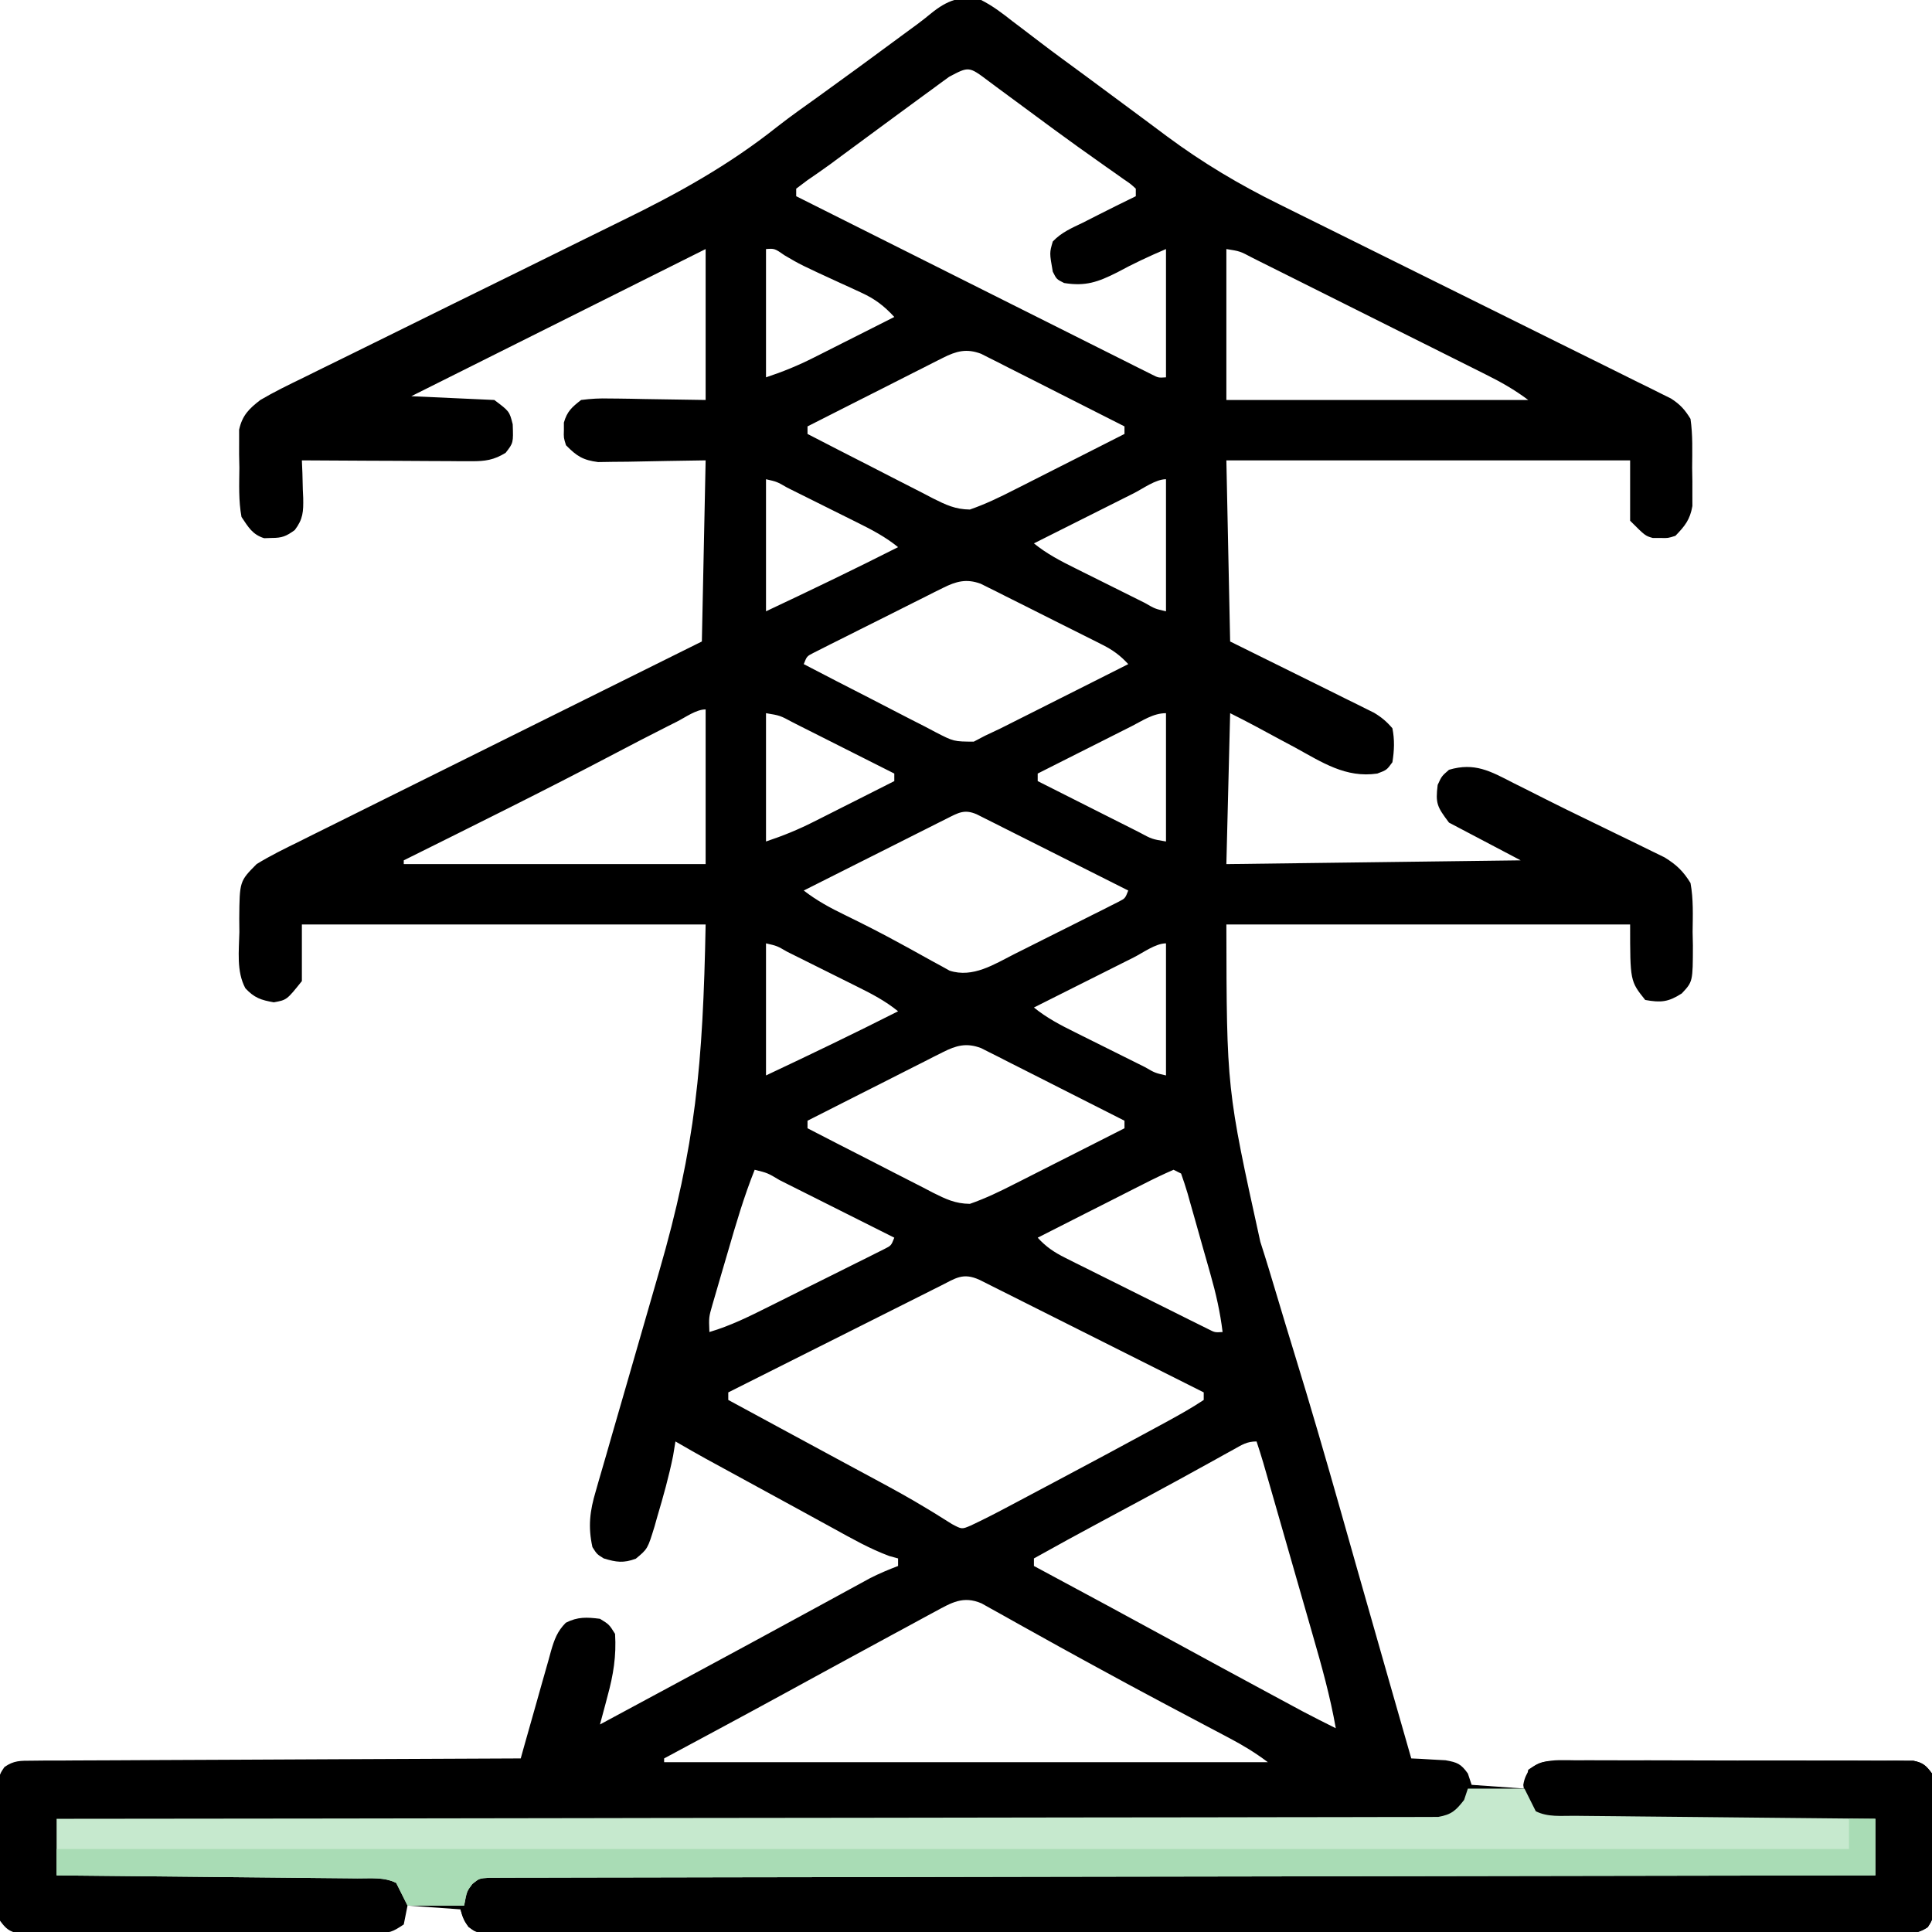
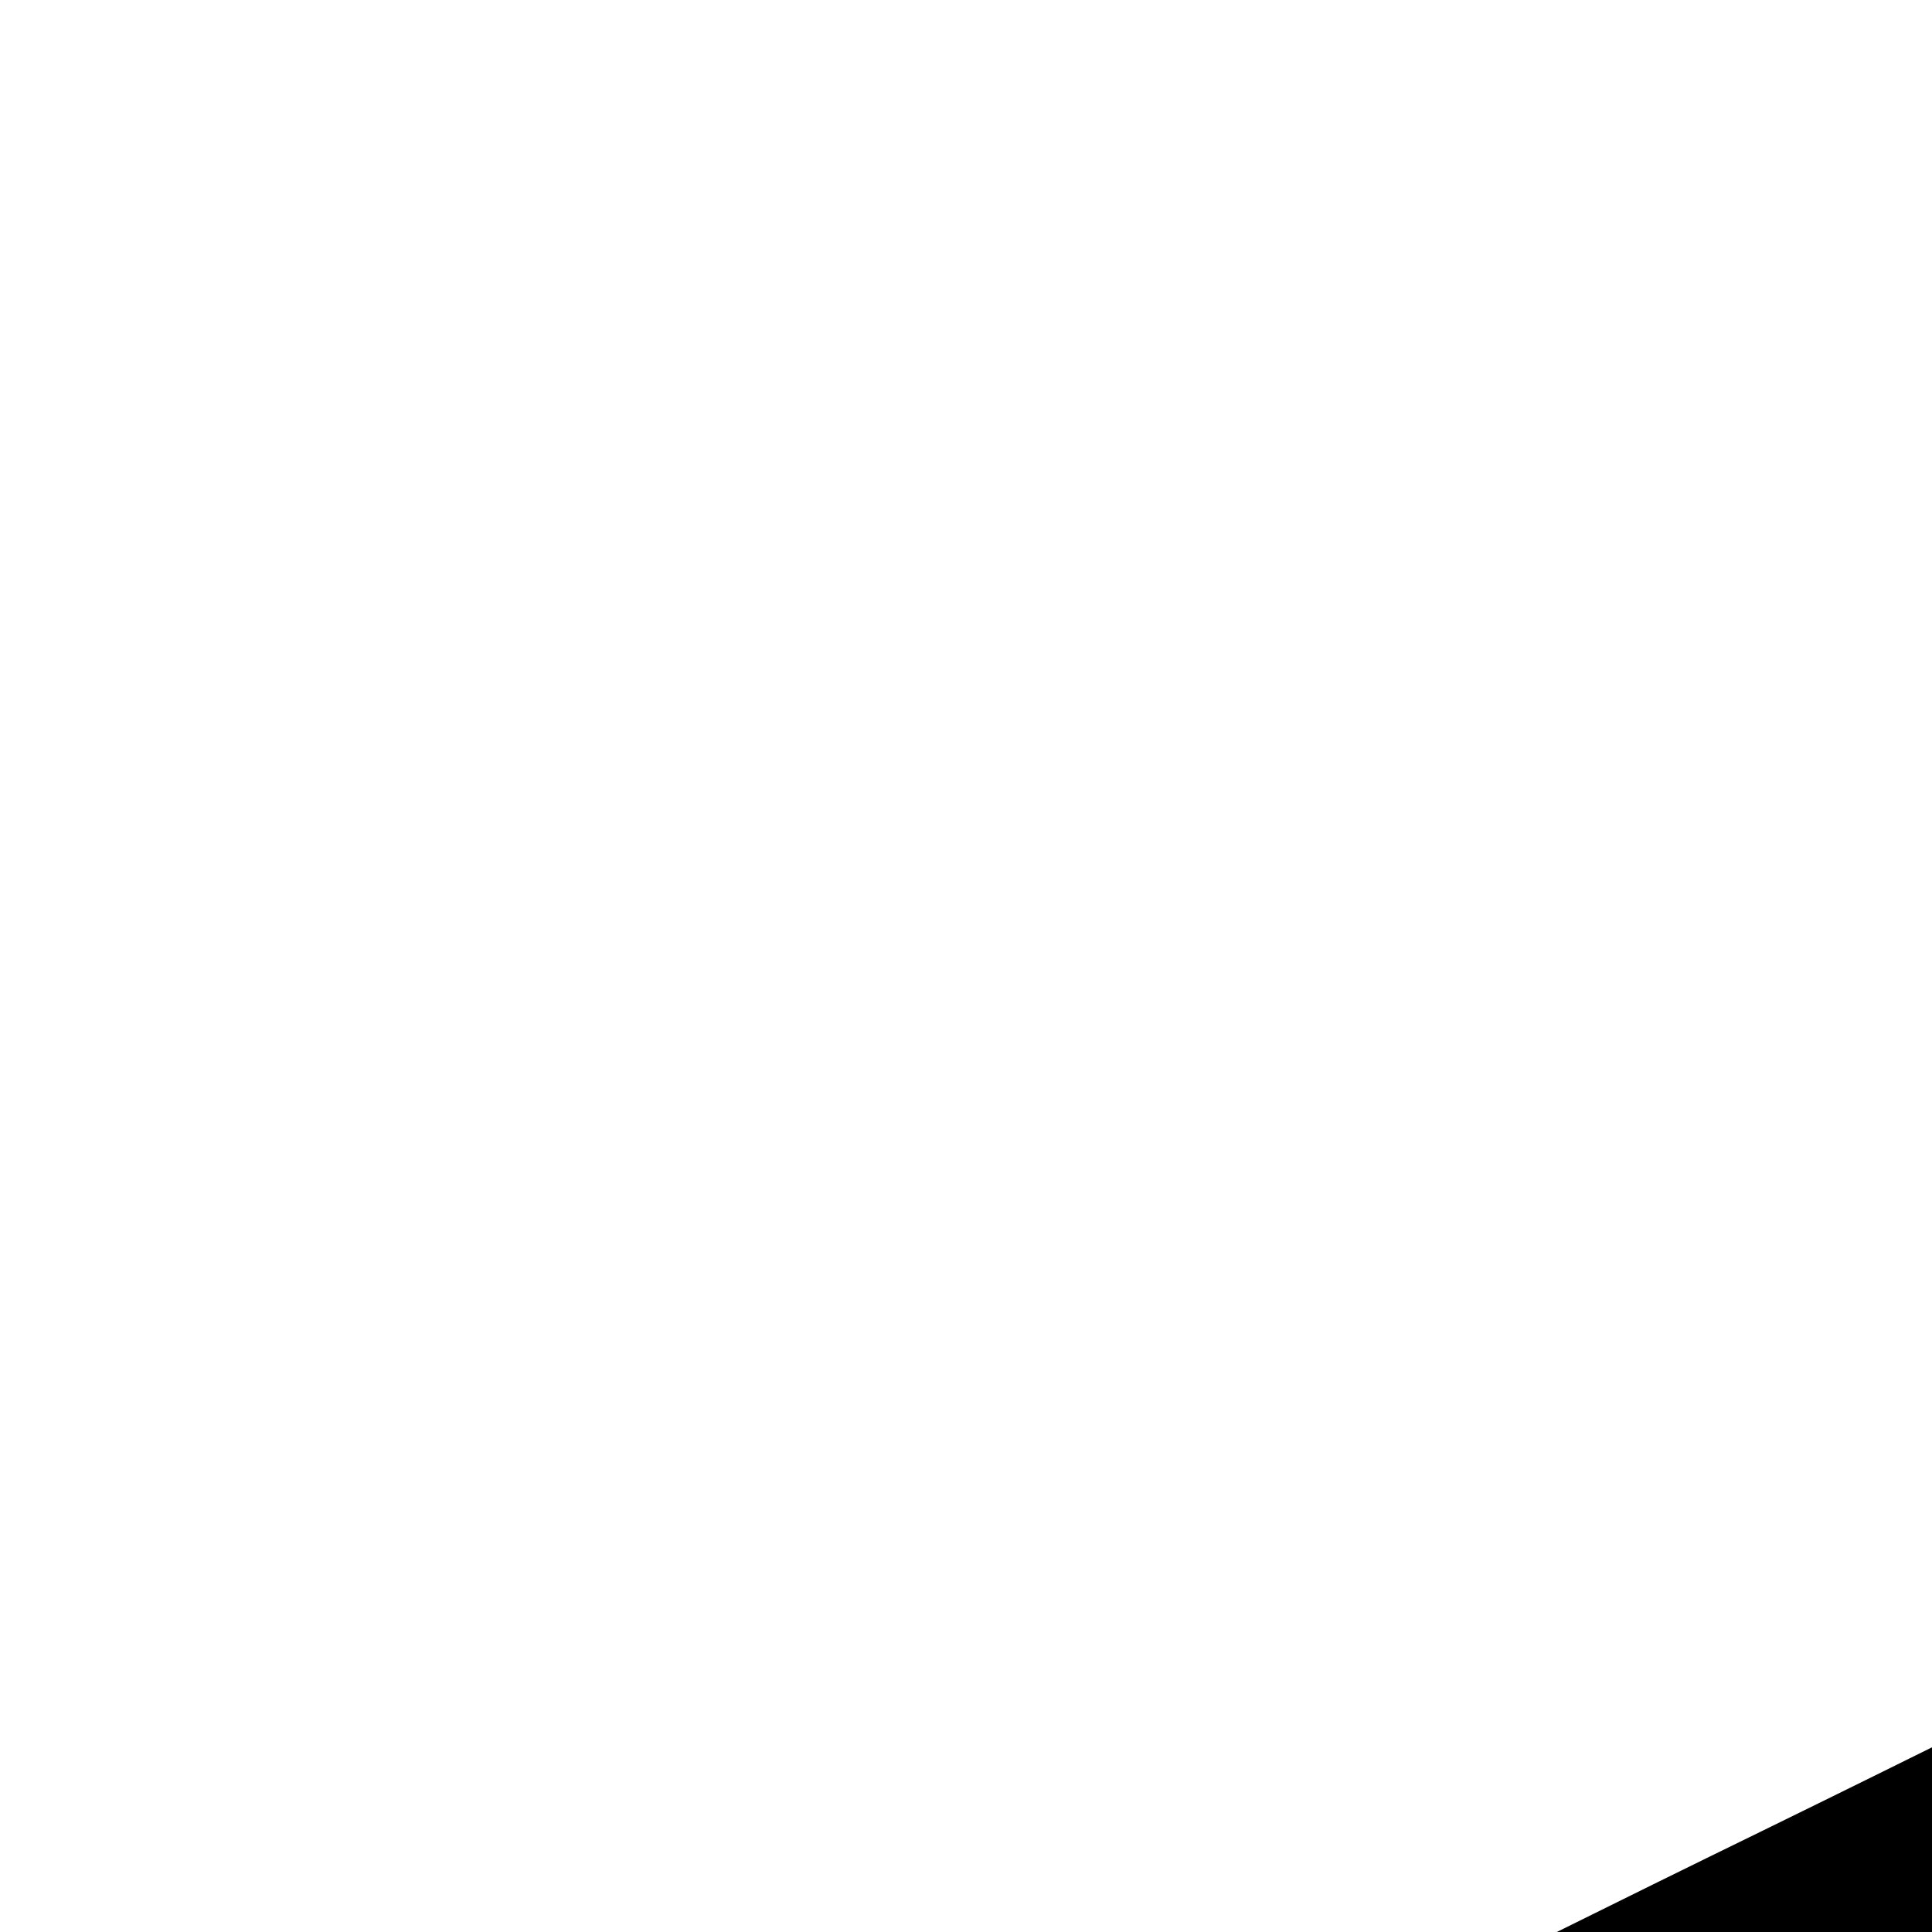
- <svg xmlns="http://www.w3.org/2000/svg" version="1.1" width="512" height="512">
+ <svg xmlns="http://www.w3.org/2000/svg" version="1.1" width="100" height="100">
  <path d="M0 0 C3.052 1.534 5.636 3.515 8.312 5.625 C9.087 6.21 9.861 6.794 10.658 7.397 C12.293 8.632 13.922 9.874 15.546 11.123 C19.466 14.121 23.456 17.022 27.438 19.938 C32.313 23.529 37.179 27.132 42.035 30.75 C42.867 31.368 43.698 31.985 44.555 32.621 C46.12 33.784 47.683 34.95 49.244 36.119 C58.679 43.118 68.494 48.97 79.033 54.147 C80.795 55.022 82.556 55.897 84.318 56.772 C86.186 57.699 88.055 58.622 89.924 59.544 C93.836 61.475 97.743 63.416 101.649 65.359 C112.044 70.527 122.446 75.682 132.851 80.83 C139.711 84.224 146.568 87.624 153.419 91.035 C157.301 92.967 161.186 94.889 165.075 96.805 C168.055 98.276 171.028 99.759 174.002 101.241 C175.077 101.767 176.153 102.294 177.26 102.836 C178.732 103.574 178.732 103.574 180.234 104.326 C181.087 104.749 181.94 105.171 182.819 105.606 C185.234 107.149 186.509 108.564 188 111 C188.628 115.289 188.463 119.607 188.438 123.938 C188.457 125.118 188.477 126.298 188.498 127.514 C188.497 128.653 188.497 129.791 188.496 130.965 C188.498 132.002 188.5 133.04 188.502 134.109 C187.876 137.713 186.52 139.398 184 142 C182 142.629 182 142.629 180 142.562 C179.34 142.564 178.68 142.565 178 142.566 C176 142 176 142 172 138 C172 132.72 172 127.44 172 122 C136.69 122 101.38 122 65 122 C65.33 137.84 65.66 153.68 66 170 C79.026 176.454 79.026 176.454 92.058 182.894 C93.691 183.706 95.324 184.519 96.957 185.332 C98.23 185.957 98.23 185.957 99.528 186.594 C100.339 187 101.151 187.406 101.988 187.823 C103.043 188.346 103.043 188.346 104.121 188.88 C106.102 190.061 107.506 191.246 109 193 C109.614 196.052 109.497 198.933 109 202 C107.5 204.062 107.5 204.062 105 205 C96.633 206.239 90.347 202.015 83.25 198.125 C82.02 197.466 80.79 196.808 79.559 196.152 C77.302 194.948 75.053 193.734 72.806 192.512 C70.558 191.301 68.283 190.142 66 189 C65.67 202.2 65.34 215.4 65 229 C90.74 228.67 116.48 228.34 143 228 C136.73 224.7 130.46 221.4 124 218 C120.855 213.807 120.381 212.952 121 208 C122.062 205.688 122.062 205.688 124 204 C130.791 201.988 134.977 204.364 141.062 207.5 C142.037 207.986 143.011 208.472 144.015 208.973 C146.164 210.047 148.31 211.128 150.452 212.216 C153.615 213.806 156.791 215.363 159.979 216.903 C162.713 218.224 165.442 219.557 168.171 220.891 C169.508 221.544 170.848 222.193 172.189 222.838 C174.084 223.753 175.97 224.683 177.855 225.617 C178.945 226.149 180.034 226.682 181.157 227.23 C184.314 229.195 186.042 230.842 188 234 C188.799 238.304 188.603 242.63 188.562 247 C188.586 248.176 188.61 249.351 188.635 250.562 C188.618 260.149 188.618 260.149 185.688 263.273 C182.131 265.559 180.147 265.754 176 265 C172 260 172 260 172 245 C136.69 245 101.38 245 65 245 C65.074 288.581 65.074 288.581 73.996 329.071 C75.516 333.775 76.939 338.506 78.352 343.243 C79.885 348.362 81.425 353.479 82.998 358.586 C87.26 372.42 91.293 386.313 95.246 400.238 C95.545 401.291 95.844 402.343 96.152 403.428 C97.346 407.636 98.54 411.844 99.732 416.053 C102.573 426.083 105.438 436.105 108.309 446.125 C109.307 449.607 110.303 453.088 111.3 456.569 C112.2 459.713 113.1 462.856 114 466 C114.831 466.037 115.663 466.075 116.52 466.113 C118.15 466.212 118.15 466.212 119.812 466.312 C120.891 466.371 121.97 466.429 123.082 466.488 C126.22 467.039 127.177 467.451 129 470 C129.33 470.99 129.66 471.98 130 473 C134.62 473.33 139.24 473.66 144 474 C144.33 472.35 144.66 470.7 145 469 C148.077 466.949 148.705 466.749 152.175 466.739 C153.025 466.732 153.874 466.725 154.75 466.718 C156.143 466.722 156.143 466.722 157.564 466.725 C158.545 466.72 159.526 466.715 160.536 466.71 C163.785 466.696 167.033 466.697 170.281 466.699 C172.534 466.695 174.787 466.691 177.04 466.686 C181.765 466.679 186.489 466.679 191.213 466.684 C197.277 466.69 203.34 466.673 209.403 466.65 C214.056 466.635 218.709 466.634 223.362 466.637 C225.598 466.637 227.834 466.632 230.07 466.622 C233.192 466.609 236.313 466.616 239.436 466.628 C240.364 466.62 241.293 466.612 242.25 466.605 C243.1 466.612 243.95 466.619 244.825 466.626 C245.563 466.626 246.301 466.625 247.062 466.625 C249.603 467.117 250.478 467.929 252 470 C252.298 472.977 252.42 475.741 252.398 478.719 C252.401 479.573 252.404 480.427 252.407 481.307 C252.409 483.113 252.404 484.919 252.391 486.724 C252.375 489.49 252.391 492.254 252.41 495.02 C252.408 496.773 252.404 498.527 252.398 500.281 C252.405 501.109 252.411 501.938 252.417 502.791 C252.347 508.471 252.347 508.471 250.872 510.718 C248.123 512.6 245.971 512.376 242.658 512.378 C241.684 512.384 241.684 512.384 240.69 512.391 C238.5 512.402 236.31 512.391 234.119 512.381 C232.539 512.384 230.959 512.389 229.379 512.395 C225.024 512.408 220.67 512.401 216.316 512.392 C211.625 512.385 206.933 512.396 202.242 512.404 C193.047 512.417 183.852 512.415 174.658 512.406 C167.187 512.399 159.717 512.398 152.246 512.401 C151.185 512.402 150.123 512.402 149.029 512.403 C146.873 512.404 144.716 512.405 142.56 512.406 C122.32 512.414 102.08 512.404 81.84 512.388 C64.459 512.375 47.078 512.377 29.697 512.391 C9.531 512.407 -10.634 512.413 -30.8 512.404 C-32.949 512.403 -35.098 512.402 -37.246 512.401 C-38.304 512.401 -39.361 512.401 -40.451 512.4 C-47.915 512.397 -55.38 512.402 -62.844 512.409 C-71.937 512.417 -81.029 512.415 -90.121 512.399 C-94.763 512.391 -99.406 512.388 -104.048 512.398 C-108.293 512.407 -112.538 512.402 -116.783 512.386 C-118.323 512.383 -119.863 512.384 -121.404 512.392 C-123.489 512.401 -125.573 512.392 -127.658 512.378 C-128.818 512.377 -129.979 512.377 -131.175 512.376 C-134 512 -134 512 -135.834 510.664 C-137 509 -137 509 -138 506 C-142.62 505.67 -147.24 505.34 -152 505 C-152.33 506.65 -152.66 508.3 -153 510 C-156.077 512.051 -156.705 512.251 -160.175 512.261 C-161.025 512.268 -161.874 512.275 -162.75 512.282 C-163.678 512.28 -164.607 512.277 -165.564 512.275 C-166.545 512.28 -167.526 512.285 -168.536 512.29 C-171.785 512.304 -175.033 512.303 -178.281 512.301 C-180.534 512.305 -182.787 512.309 -185.04 512.314 C-189.765 512.321 -194.489 512.321 -199.213 512.316 C-205.277 512.31 -211.34 512.327 -217.403 512.35 C-222.056 512.365 -226.709 512.366 -231.362 512.363 C-233.598 512.363 -235.834 512.368 -238.07 512.378 C-241.192 512.391 -244.313 512.384 -247.436 512.372 C-248.364 512.38 -249.293 512.388 -250.25 512.395 C-251.1 512.388 -251.95 512.381 -252.825 512.374 C-253.563 512.374 -254.301 512.375 -255.062 512.375 C-257.603 511.883 -258.478 511.071 -260 509 C-260.298 506.023 -260.42 503.259 -260.398 500.281 C-260.401 499.427 -260.404 498.573 -260.407 497.693 C-260.409 495.887 -260.404 494.081 -260.391 492.276 C-260.375 489.51 -260.391 486.746 -260.41 483.98 C-260.408 482.227 -260.404 480.473 -260.398 478.719 C-260.405 477.891 -260.411 477.062 -260.417 476.209 C-260.347 470.504 -260.347 470.504 -258.819 468.283 C-256.309 466.513 -254.574 466.615 -251.514 466.601 C-249.804 466.582 -249.804 466.582 -248.059 466.563 C-246.808 466.565 -245.556 466.566 -244.267 466.568 C-242.95 466.557 -241.633 466.547 -240.275 466.537 C-236.662 466.509 -233.049 466.5 -229.435 466.494 C-225.66 466.485 -221.884 466.458 -218.108 466.434 C-210.958 466.39 -203.808 466.362 -196.657 466.339 C-188.517 466.312 -180.377 466.268 -172.237 466.222 C-155.491 466.129 -138.746 466.058 -122 466 C-121.718 464.986 -121.436 463.971 -121.146 462.927 C-120.094 459.16 -119.024 455.398 -117.947 451.638 C-117.484 450.011 -117.027 448.383 -116.574 446.753 C-115.922 444.408 -115.252 442.069 -114.578 439.73 C-114.38 439.002 -114.182 438.274 -113.978 437.524 C-113.083 434.479 -112.316 432.318 -110.058 430.044 C-106.885 428.434 -104.492 428.564 -101 429 C-98.562 430.5 -98.562 430.5 -97 433 C-96.639 438.879 -97.451 443.849 -99 449.5 C-99.191 450.227 -99.382 450.954 -99.578 451.703 C-100.043 453.471 -100.52 455.236 -101 457 C-88.284 450.161 -75.57 443.316 -62.875 436.438 C-61.908 435.914 -60.942 435.391 -59.946 434.852 C-54.74 432.031 -49.538 429.203 -44.34 426.367 C-43.248 425.772 -42.155 425.178 -41.03 424.565 C-38.936 423.424 -36.843 422.282 -34.751 421.136 C-33.809 420.624 -32.866 420.111 -31.895 419.582 C-31.068 419.131 -30.241 418.679 -29.39 418.214 C-26.973 416.986 -24.531 415.968 -22 415 C-22 414.34 -22 413.68 -22 413 C-22.763 412.791 -23.526 412.582 -24.312 412.367 C-29.489 410.448 -34.173 407.788 -39 405.125 C-40.049 404.551 -41.097 403.978 -42.177 403.387 C-44.363 402.191 -46.547 400.994 -48.73 399.794 C-51.89 398.06 -55.055 396.335 -58.223 394.613 C-74.079 385.991 -74.079 385.991 -81 382 C-81.206 383.258 -81.412 384.516 -81.625 385.812 C-82.734 391.273 -84.223 396.601 -85.812 401.938 C-86.167 403.199 -86.167 403.199 -86.528 404.486 C-88.366 410.475 -88.366 410.475 -91.504 413.074 C-94.779 414.289 -96.68 414.01 -100 413 C-101.812 411.875 -101.812 411.875 -103 410 C-104.202 404.567 -103.683 400.406 -102.113 395.167 C-101.9 394.416 -101.687 393.665 -101.468 392.891 C-100.763 390.416 -100.038 387.946 -99.312 385.477 C-98.811 383.731 -98.311 381.985 -97.812 380.238 C-96.491 375.631 -95.155 371.029 -93.815 366.428 C-92.48 361.838 -91.16 357.243 -89.84 352.648 C-88.34 347.432 -86.839 342.215 -85.325 337.003 C-75.651 303.641 -73.714 282.109 -73 245 C-108.31 245 -143.62 245 -180 245 C-180 249.95 -180 254.9 -180 260 C-184 265 -184 265 -187.438 265.625 C-190.868 265.023 -192.592 264.442 -194.972 261.904 C-197.383 257.438 -196.663 251.932 -196.562 247 C-196.573 245.824 -196.584 244.649 -196.596 243.438 C-196.511 233.549 -196.511 233.549 -192 229 C-188.364 226.752 -184.55 224.897 -180.714 223.016 C-179.562 222.44 -178.411 221.864 -177.224 221.27 C-174.077 219.696 -170.923 218.136 -167.767 216.579 C-164.466 214.948 -161.172 213.302 -157.877 211.659 C-151.642 208.55 -145.4 205.454 -139.157 202.362 C-132.047 198.841 -124.944 195.306 -117.841 191.77 C-103.235 184.498 -88.619 177.245 -74 170 C-73.67 154.16 -73.34 138.32 -73 122 C-83.306 122.158 -83.306 122.158 -93.612 122.36 C-94.899 122.37 -96.186 122.38 -97.512 122.391 C-98.826 122.412 -100.141 122.433 -101.495 122.454 C-105.543 121.93 -107.164 120.876 -110 118 C-110.629 116 -110.629 116 -110.562 114 C-110.564 113.34 -110.565 112.68 -110.566 112 C-109.723 109.022 -108.44 107.899 -106 106 C-103.322 105.651 -101.058 105.531 -98.391 105.609 C-97.424 105.615 -97.424 105.615 -96.437 105.622 C-94.041 105.642 -91.645 105.698 -89.25 105.75 C-83.888 105.832 -78.525 105.915 -73 106 C-73 92.8 -73 79.6 -73 66 C-98.74 78.87 -124.48 91.74 -151 105 C-140.11 105.495 -140.11 105.495 -129 106 C-125 109 -125 109 -124.125 112.438 C-123.952 117.367 -123.952 117.367 -126 120 C-129.095 121.912 -131.435 122.245 -135.044 122.227 C-136.545 122.227 -136.545 122.227 -138.076 122.227 C-139.15 122.216 -140.223 122.206 -141.328 122.195 C-142.432 122.192 -143.536 122.19 -144.674 122.187 C-148.199 122.176 -151.725 122.15 -155.25 122.125 C-157.641 122.115 -160.031 122.106 -162.422 122.098 C-168.281 122.076 -174.141 122.042 -180 122 C-179.954 123.109 -179.907 124.217 -179.859 125.359 C-179.822 126.823 -179.785 128.286 -179.75 129.75 C-179.716 130.48 -179.683 131.209 -179.648 131.961 C-179.583 135.573 -179.668 137.564 -181.891 140.48 C-184.154 142.111 -185.24 142.568 -188 142.562 C-188.99 142.595 -188.99 142.595 -190 142.629 C-193.132 141.644 -194.197 139.676 -196 137 C-196.799 132.696 -196.603 128.37 -196.562 124 C-196.598 122.237 -196.598 122.237 -196.635 120.438 C-196.633 119.303 -196.631 118.169 -196.629 117 C-196.63 115.969 -196.63 114.938 -196.631 113.875 C-195.797 110.074 -193.994 108.306 -191 106 C-187.34 103.842 -183.54 102 -179.718 100.147 C-177.967 99.282 -176.216 98.417 -174.465 97.551 C-172.588 96.626 -170.709 95.706 -168.829 94.788 C-164.885 92.859 -160.95 90.914 -157.016 88.965 C-145.831 83.428 -134.633 77.915 -123.428 72.416 C-117.235 69.377 -111.048 66.323 -104.868 63.256 C-101.61 61.64 -98.35 60.031 -95.08 58.439 C-80.42 51.3 -66.847 43.78 -54.057 33.606 C-50.453 30.792 -46.722 28.155 -43 25.5 C-35.779 20.305 -28.606 15.047 -21.455 9.756 C-19.987 8.67 -18.514 7.59 -17.038 6.516 C-15.725 5.539 -14.435 4.53 -13.177 3.484 C-9.054 0.166 -5.345 -1.358 0 0 Z M-8.465 20.352 C-9.528 21.124 -9.528 21.124 -10.612 21.912 C-11.379 22.477 -12.147 23.043 -12.938 23.625 C-13.73 24.203 -14.523 24.781 -15.339 25.377 C-17.897 27.246 -20.449 29.122 -23 31 C-23.857 31.63 -24.713 32.26 -25.596 32.909 C-28.913 35.35 -32.23 37.792 -35.541 40.241 C-36.284 40.79 -37.027 41.34 -37.793 41.906 C-38.499 42.43 -39.204 42.953 -39.931 43.492 C-41.946 44.961 -43.995 46.37 -46.051 47.781 C-47.024 48.513 -47.997 49.246 -49 50 C-49 50.66 -49 51.32 -49 52 C-36.52 58.263 -24.038 64.522 -11.553 70.775 C-5.756 73.679 0.039 76.584 5.833 79.492 C11.421 82.297 17.01 85.097 22.601 87.895 C24.738 88.966 26.874 90.037 29.01 91.111 C31.991 92.609 34.976 94.102 37.96 95.594 C38.851 96.043 39.741 96.491 40.659 96.954 C41.469 97.358 42.28 97.762 43.115 98.178 C43.821 98.532 44.527 98.886 45.255 99.25 C46.99 100.132 46.99 100.132 49 100 C49 88.78 49 77.56 49 66 C44.455 67.948 40.358 69.852 36.062 72.188 C30.967 74.755 27.654 75.925 22 75 C20 74 20 74 19 72 C18.115 67.012 18.115 67.012 19 64 C21.251 61.6 24.059 60.407 27 59 C28.217 58.383 29.434 57.763 30.648 57.141 C34.082 55.392 37.536 53.688 41 52 C41 51.34 41 50.68 41 50 C39.603 48.715 39.603 48.715 37.73 47.453 C37.015 46.945 36.3 46.436 35.564 45.912 C34.78 45.364 33.995 44.815 33.188 44.25 C31.538 43.079 29.89 41.907 28.242 40.734 C27.382 40.124 26.522 39.514 25.636 38.885 C21.327 35.803 17.07 32.652 12.812 29.5 C9.878 27.329 6.941 25.162 4 23 C2.993 22.25 2.993 22.25 1.966 21.484 C-3.226 17.573 -3.226 17.573 -8.465 20.352 Z M-57 66 C-57 77.22 -57 88.44 -57 100 C-52.416 98.472 -48.56 96.897 -44.289 94.742 C-43.676 94.434 -43.063 94.126 -42.431 93.809 C-40.494 92.835 -38.56 91.855 -36.625 90.875 C-35.304 90.209 -33.982 89.544 -32.66 88.879 C-29.438 87.257 -26.218 85.63 -23 84 C-25.709 81.062 -28.11 79.222 -31.738 77.562 C-32.641 77.142 -33.544 76.722 -34.475 76.289 C-35.879 75.651 -35.879 75.651 -37.312 75 C-47.861 70.149 -47.861 70.149 -52.043 67.688 C-54.722 65.835 -54.722 65.835 -57 66 Z M65 66 C65 79.2 65 92.4 65 106 C91.4 106 117.8 106 145 106 C141.379 103.284 137.806 101.262 133.785 99.263 C133.066 98.902 132.346 98.54 131.605 98.168 C129.236 96.979 126.864 95.796 124.492 94.613 C122.843 93.788 121.195 92.963 119.546 92.137 C116.096 90.411 112.645 88.687 109.192 86.966 C104.759 84.755 100.33 82.537 95.902 80.317 C92.501 78.613 89.099 76.913 85.695 75.214 C84.061 74.397 82.427 73.58 80.794 72.761 C78.517 71.619 76.237 70.483 73.957 69.349 C73.278 69.008 72.6 68.666 71.901 68.315 C68.609 66.573 68.609 66.573 65 66 Z M-10.126 94.836 C-10.927 95.236 -11.727 95.637 -12.552 96.049 C-13.406 96.487 -14.26 96.924 -15.141 97.375 C-16.023 97.819 -16.905 98.263 -17.814 98.72 C-20.63 100.139 -23.44 101.57 -26.25 103 C-28.158 103.964 -30.067 104.928 -31.977 105.891 C-36.655 108.252 -41.329 110.623 -46 113 C-46 113.66 -46 114.32 -46 115 C-40.425 117.889 -34.837 120.753 -29.24 123.6 C-27.338 124.571 -25.439 125.548 -23.542 126.531 C-20.814 127.943 -18.077 129.335 -15.336 130.723 C-14.492 131.165 -13.648 131.608 -12.778 132.064 C-9.349 133.78 -6.841 134.991 -2.973 135.033 C1.168 133.594 5.002 131.745 8.898 129.746 C9.733 129.326 10.568 128.905 11.429 128.472 C14.081 127.135 16.728 125.786 19.375 124.438 C21.178 123.526 22.981 122.615 24.785 121.705 C29.194 119.478 33.599 117.242 38 115 C38 114.34 38 113.68 38 113 C32.382 110.14 26.758 107.293 21.13 104.455 C19.216 103.488 17.303 102.518 15.392 101.545 C12.645 100.147 9.893 98.76 7.141 97.375 C6.286 96.938 5.432 96.5 4.552 96.049 C3.351 95.449 3.351 95.449 2.126 94.836 C1.073 94.303 1.073 94.303 -0 93.759 C-3.887 92.284 -6.615 93.058 -10.126 94.836 Z M-57 127 C-57 138.55 -57 150.1 -57 162 C-45.257 156.474 -33.579 150.861 -22 145 C-25.37 142.255 -29.042 140.342 -32.918 138.426 C-33.576 138.097 -34.234 137.768 -34.911 137.43 C-36.295 136.74 -37.679 136.051 -39.064 135.365 C-41.193 134.31 -43.318 133.248 -45.443 132.186 C-46.789 131.515 -48.135 130.845 -49.48 130.176 C-50.438 129.698 -50.438 129.698 -51.415 129.21 C-54.085 127.662 -54.085 127.662 -57 127 Z M40.465 130.719 C39.712 131.096 38.958 131.473 38.182 131.862 C35.766 133.073 33.352 134.286 30.938 135.5 C29.304 136.319 27.671 137.138 26.037 137.957 C22.024 139.969 18.012 141.984 14 144 C17.37 146.745 21.042 148.658 24.918 150.574 C25.576 150.903 26.234 151.232 26.911 151.57 C28.295 152.26 29.679 152.949 31.064 153.635 C33.193 154.69 35.318 155.752 37.443 156.814 C38.789 157.485 40.135 158.155 41.48 158.824 C42.119 159.143 42.757 159.462 43.415 159.79 C46.085 161.338 46.085 161.338 49 162 C49 150.45 49 138.9 49 127 C46.26 127 42.939 129.473 40.465 130.719 Z M-10.11 155.804 C-11.306 156.395 -11.306 156.395 -12.526 156.998 C-13.377 157.429 -14.229 157.86 -15.105 158.305 C-15.985 158.744 -16.865 159.183 -17.772 159.636 C-19.629 160.565 -21.484 161.498 -23.337 162.435 C-26.182 163.872 -29.035 165.294 -31.889 166.715 C-33.691 167.619 -35.492 168.524 -37.293 169.43 C-38.15 169.857 -39.007 170.284 -39.891 170.724 C-41.072 171.324 -41.072 171.324 -42.278 171.937 C-43.323 172.463 -43.323 172.463 -44.388 173 C-46.175 173.914 -46.175 173.914 -47 176 C-41.143 179.055 -35.27 182.079 -29.385 185.082 C-27.385 186.107 -25.389 187.139 -23.397 188.179 C-20.532 189.672 -17.654 191.139 -14.773 192.602 C-13.442 193.306 -13.442 193.306 -12.083 194.025 C-7.243 196.516 -7.243 196.516 -1.945 196.547 C-0.973 196.036 -0.001 195.526 1 195 C2.39 194.343 3.779 193.686 5.169 193.029 C6.748 192.239 8.324 191.446 9.898 190.648 C10.733 190.23 11.568 189.811 12.429 189.379 C15.079 188.048 17.727 186.712 20.375 185.375 C22.178 184.468 23.982 183.562 25.785 182.656 C30.192 180.442 34.597 178.222 39 176 C36.915 173.742 34.974 172.296 32.235 170.915 C31.487 170.535 30.739 170.155 29.969 169.763 C29.166 169.363 28.363 168.963 27.535 168.551 C26.705 168.133 25.876 167.716 25.021 167.286 C23.268 166.406 21.514 165.53 19.758 164.656 C17.071 163.317 14.392 161.963 11.713 160.607 C10.008 159.754 8.303 158.902 6.598 158.051 C5.797 157.645 4.995 157.238 4.17 156.82 C3.044 156.264 3.044 156.264 1.895 155.697 C1.238 155.368 0.581 155.04 -0.097 154.701 C-3.929 153.289 -6.654 154.077 -10.11 155.804 Z M-80.625 191.25 C-81.342 191.609 -82.058 191.969 -82.797 192.339 C-87.665 194.792 -92.5 197.304 -97.323 199.842 C-115.731 209.526 -134.379 218.734 -153 228 C-153 228.33 -153 228.66 -153 229 C-126.6 229 -100.2 229 -73 229 C-73 215.47 -73 201.94 -73 188 C-75.516 188 -78.373 190.116 -80.625 191.25 Z M-57 189 C-57 200.22 -57 211.44 -57 223 C-52.416 221.472 -48.56 219.897 -44.289 217.742 C-43.676 217.434 -43.063 217.126 -42.431 216.809 C-40.494 215.835 -38.56 214.855 -36.625 213.875 C-35.304 213.209 -33.982 212.544 -32.66 211.879 C-29.438 210.257 -26.218 208.63 -23 207 C-23 206.34 -23 205.68 -23 205 C-27.518 202.716 -32.039 200.438 -36.562 198.164 C-38.101 197.389 -39.64 196.613 -41.177 195.836 C-43.385 194.72 -45.594 193.61 -47.805 192.5 C-48.494 192.15 -49.184 191.8 -49.895 191.439 C-53.28 189.616 -53.28 189.616 -57 189 Z M39.805 192.5 C39.097 192.855 38.39 193.21 37.661 193.576 C35.397 194.714 33.136 195.857 30.875 197 C29.343 197.771 27.81 198.542 26.277 199.312 C22.516 201.204 18.757 203.101 15 205 C15 205.66 15 206.32 15 207 C19.518 209.284 24.039 211.562 28.562 213.836 C30.101 214.611 31.64 215.387 33.177 216.164 C35.385 217.28 37.594 218.39 39.805 219.5 C40.494 219.85 41.184 220.2 41.895 220.561 C45.28 222.384 45.28 222.384 49 223 C49 211.78 49 200.56 49 189 C45.616 189 42.772 190.994 39.805 192.5 Z M-9.083 216.928 C-9.923 217.348 -10.764 217.769 -11.63 218.202 C-12.539 218.661 -13.447 219.12 -14.383 219.594 C-15.312 220.06 -16.242 220.526 -17.199 221.006 C-20.176 222.5 -23.151 224 -26.125 225.5 C-28.139 226.512 -30.153 227.524 -32.168 228.535 C-37.114 231.019 -42.058 233.508 -47 236 C-43.555 238.668 -39.973 240.609 -36.062 242.5 C-31.143 244.897 -26.285 247.368 -21.488 250.004 C-20.557 250.511 -19.625 251.017 -18.666 251.539 C-16.831 252.54 -15.004 253.554 -13.184 254.582 C-12.337 255.041 -11.49 255.5 -10.617 255.973 C-9.871 256.388 -9.124 256.803 -8.355 257.231 C-2.196 259.243 3.478 255.547 8.863 252.816 C9.696 252.401 10.528 251.985 11.386 251.557 C13.137 250.681 14.886 249.801 16.633 248.917 C19.316 247.561 22.006 246.22 24.697 244.881 C26.399 244.027 28.1 243.172 29.801 242.316 C30.608 241.914 31.415 241.512 32.247 241.098 C32.988 240.721 33.73 240.344 34.493 239.955 C35.148 239.625 35.803 239.295 36.477 238.955 C38.182 238.07 38.182 238.07 39 236 C33.058 233.004 27.113 230.014 21.166 227.028 C19.141 226.011 17.118 224.992 15.095 223.972 C12.193 222.509 9.288 221.051 6.383 219.594 C5.474 219.134 4.566 218.675 3.63 218.202 C2.789 217.781 1.949 217.361 1.083 216.928 C0.341 216.555 -0.401 216.182 -1.165 215.797 C-4.43 214.379 -6.045 215.4 -9.083 216.928 Z M-57 250 C-57 261.55 -57 273.1 -57 285 C-45.257 279.474 -33.579 273.861 -22 268 C-25.37 265.255 -29.042 263.342 -32.918 261.426 C-33.576 261.097 -34.234 260.768 -34.911 260.43 C-36.295 259.74 -37.679 259.051 -39.064 258.365 C-41.193 257.31 -43.318 256.248 -45.443 255.186 C-46.789 254.515 -48.135 253.845 -49.48 253.176 C-50.438 252.698 -50.438 252.698 -51.415 252.21 C-54.085 250.662 -54.085 250.662 -57 250 Z M40.465 253.719 C39.712 254.096 38.958 254.473 38.182 254.862 C35.766 256.073 33.352 257.286 30.938 258.5 C29.304 259.319 27.671 260.138 26.037 260.957 C22.024 262.969 18.012 264.984 14 267 C17.37 269.745 21.042 271.658 24.918 273.574 C25.576 273.903 26.234 274.232 26.911 274.57 C28.295 275.26 29.679 275.949 31.064 276.635 C33.193 277.69 35.318 278.752 37.443 279.814 C38.789 280.485 40.135 281.155 41.48 281.824 C42.119 282.143 42.757 282.462 43.415 282.79 C46.085 284.338 46.085 284.338 49 285 C49 273.45 49 261.9 49 250 C46.26 250 42.939 252.473 40.465 253.719 Z M-10.126 278.836 C-10.927 279.236 -11.727 279.637 -12.552 280.049 C-13.406 280.487 -14.26 280.924 -15.141 281.375 C-16.023 281.819 -16.905 282.263 -17.814 282.72 C-20.63 284.139 -23.44 285.57 -26.25 287 C-28.158 287.964 -30.067 288.928 -31.977 289.891 C-36.655 292.252 -41.329 294.623 -46 297 C-46 297.66 -46 298.32 -46 299 C-40.425 301.889 -34.837 304.753 -29.24 307.6 C-27.338 308.571 -25.439 309.548 -23.542 310.531 C-20.814 311.943 -18.077 313.335 -15.336 314.723 C-14.492 315.165 -13.648 315.608 -12.778 316.064 C-9.349 317.78 -6.841 318.991 -2.973 319.033 C1.168 317.594 5.002 315.745 8.898 313.746 C9.733 313.326 10.568 312.905 11.429 312.472 C14.081 311.135 16.728 309.786 19.375 308.438 C21.178 307.526 22.981 306.615 24.785 305.705 C29.194 303.478 33.599 301.242 38 299 C38 298.34 38 297.68 38 297 C32.382 294.14 26.758 291.293 21.13 288.455 C19.216 287.488 17.303 286.518 15.392 285.545 C12.645 284.147 9.893 282.76 7.141 281.375 C6.286 280.938 5.432 280.5 4.552 280.049 C3.351 279.449 3.351 279.449 2.126 278.836 C1.073 278.303 1.073 278.303 -0 277.759 C-3.887 276.284 -6.615 277.058 -10.126 278.836 Z M-60 310 C-62.829 317.068 -64.956 324.324 -67.072 331.628 C-67.691 333.761 -68.319 335.89 -68.947 338.02 C-69.344 339.383 -69.741 340.746 -70.137 342.109 C-70.495 343.336 -70.853 344.563 -71.221 345.827 C-72.159 349.103 -72.159 349.103 -72 353 C-66.436 351.36 -61.429 348.868 -56.262 346.281 C-54.88 345.593 -54.88 345.593 -53.47 344.892 C-51.531 343.925 -49.594 342.957 -47.658 341.987 C-44.684 340.498 -41.704 339.02 -38.725 337.543 C-36.841 336.602 -34.957 335.661 -33.074 334.719 C-32.18 334.276 -31.285 333.833 -30.363 333.377 C-29.542 332.963 -28.72 332.549 -27.874 332.123 C-27.148 331.76 -26.422 331.398 -25.674 331.024 C-23.828 330.098 -23.828 330.098 -23 328 C-28.107 325.434 -33.216 322.871 -38.326 320.31 C-40.066 319.437 -41.805 318.564 -43.544 317.69 C-46.037 316.438 -48.532 315.187 -51.027 313.938 C-51.81 313.544 -52.592 313.15 -53.398 312.744 C-56.56 310.853 -56.56 310.853 -60 310 Z M51 310 C48.243 311.201 45.601 312.468 42.93 313.84 C42.133 314.241 41.337 314.642 40.517 315.055 C37.966 316.342 35.42 317.639 32.875 318.938 C31.15 319.81 29.425 320.682 27.699 321.553 C23.462 323.693 19.23 325.844 15 328 C17.229 330.455 19.389 331.882 22.348 333.36 C23.222 333.8 24.096 334.241 24.997 334.694 C26.408 335.393 26.408 335.393 27.848 336.105 C28.815 336.59 29.783 337.074 30.78 337.572 C32.824 338.593 34.869 339.611 36.915 340.626 C40.057 342.185 43.194 343.755 46.33 345.326 C48.315 346.316 50.3 347.305 52.285 348.293 C53.699 349.001 53.699 349.001 55.142 349.723 C56.013 350.153 56.884 350.584 57.781 351.028 C58.55 351.41 59.318 351.792 60.109 352.185 C61.963 353.132 61.963 353.132 64 353 C63.361 347.733 62.24 342.793 60.785 337.695 C60.461 336.548 60.461 336.548 60.131 335.378 C59.677 333.776 59.221 332.174 58.762 330.573 C58.059 328.114 57.37 325.651 56.682 323.188 C56.238 321.627 55.793 320.067 55.348 318.508 C55.142 317.769 54.937 317.031 54.726 316.27 C54.21 314.495 53.612 312.744 53 311 C52.34 310.67 51.68 310.34 51 310 Z M-10.918 340.846 C-11.523 341.148 -12.128 341.45 -12.752 341.762 C-14.756 342.765 -16.757 343.773 -18.758 344.781 C-20.145 345.477 -21.532 346.172 -22.919 346.866 C-26.574 348.698 -30.226 350.533 -33.878 352.37 C-37.604 354.243 -41.331 356.112 -45.059 357.98 C-52.375 361.649 -59.688 365.323 -67 369 C-67 369.66 -67 370.32 -67 371 C-66.098 371.489 -66.098 371.489 -65.178 371.987 C-64.325 372.449 -63.472 372.911 -62.594 373.387 C-61.634 373.907 -60.674 374.427 -59.685 374.962 C-57.537 376.126 -55.389 377.29 -53.241 378.454 C-47.681 381.466 -42.12 384.476 -36.555 387.477 C-35.525 388.032 -34.496 388.588 -33.435 389.161 C-31.406 390.256 -29.376 391.349 -27.344 392.44 C-23.03 394.768 -18.747 397.115 -14.559 399.664 C-13.913 400.054 -13.267 400.443 -12.602 400.844 C-10.96 401.847 -9.333 402.874 -7.707 403.902 C-5.105 405.292 -5.105 405.292 -2.778 404.301 C0.585 402.726 3.876 401.035 7.152 399.289 C7.841 398.924 8.53 398.56 9.24 398.184 C11.474 397.001 13.706 395.813 15.938 394.625 C17.473 393.81 19.008 392.995 20.543 392.18 C29.363 387.493 38.166 382.777 46.938 378 C47.829 377.515 48.72 377.03 49.638 376.53 C52.847 374.773 55.954 373.031 59 371 C59 370.34 59 369.68 59 369 C50.953 364.953 42.904 360.911 34.852 356.874 C31.114 355 27.376 353.124 23.64 351.245 C20.037 349.432 16.432 347.624 12.825 345.818 C11.447 345.127 10.07 344.435 8.694 343.741 C6.77 342.772 4.845 341.808 2.918 340.846 C1.821 340.295 0.724 339.744 -0.406 339.177 C-4.844 337.163 -6.688 338.722 -10.918 340.846 Z M66.906 384.133 C66.053 384.603 65.2 385.072 64.321 385.556 C63.39 386.074 62.459 386.592 61.5 387.125 C59.507 388.223 57.513 389.321 55.52 390.418 C54.463 391 53.407 391.582 52.319 392.181 C45.543 395.894 38.73 399.537 31.922 403.19 C25.922 406.414 19.942 409.67 14 413 C14 413.66 14 414.32 14 415 C15.009 415.542 15.009 415.542 16.038 416.095 C27.708 422.367 39.375 428.644 51 435 C59.319 439.547 67.654 444.064 76 448.562 C77.657 449.457 77.657 449.457 79.348 450.369 C80.388 450.929 81.428 451.489 82.5 452.066 C83.418 452.561 84.336 453.055 85.281 453.565 C88.166 455.088 91.077 456.551 94 458 C92.53 449.62 90.261 441.514 87.902 433.348 C87.504 431.957 87.105 430.566 86.707 429.175 C85.667 425.543 84.623 421.913 83.577 418.284 C82.722 415.313 81.87 412.342 81.019 409.371 C80.002 405.821 78.984 402.272 77.965 398.723 C77.771 398.048 77.578 397.374 77.378 396.679 C76.831 394.774 76.283 392.87 75.734 390.965 C75.423 389.883 75.111 388.8 74.79 387.685 C74.229 385.779 73.628 383.885 73 382 C70.416 382 69.168 382.879 66.906 384.133 Z M-12.18 427.078 C-12.78 427.401 -13.38 427.723 -13.999 428.055 C-15.962 429.112 -17.918 430.181 -19.875 431.25 C-21.241 431.989 -22.608 432.727 -23.976 433.464 C-27.373 435.3 -30.765 437.144 -34.155 438.994 C-36.756 440.412 -39.359 441.827 -41.961 443.242 C-45.453 445.144 -48.942 447.051 -52.43 448.961 C-62.922 454.698 -73.466 460.34 -84 466 C-84 466.33 -84 466.66 -84 467 C-31.2 467 21.6 467 76 467 C72.628 464.471 69.525 462.584 65.82 460.629 C65.22 460.311 64.619 459.992 64.001 459.664 C62.713 458.982 61.425 458.302 60.135 457.622 C56.725 455.824 53.32 454.015 49.914 452.207 C49.233 451.846 48.553 451.485 47.851 451.113 C42.046 448.032 36.266 444.904 30.5 441.75 C29.207 441.045 29.207 441.045 27.888 440.325 C23.211 437.772 18.55 435.193 13.898 432.594 C12.891 432.035 11.884 431.475 10.846 430.899 C8.911 429.825 6.98 428.744 5.053 427.655 C4.187 427.176 3.322 426.697 2.43 426.203 C1.289 425.564 1.289 425.564 0.125 424.911 C-4.759 422.817 -7.86 424.737 -12.18 427.078 Z " fill="#000000" transform="translate(260,0)" />
  <path d="M0 0 C0.981 -0.005 1.962 -0.011 2.972 -0.016 C6.216 -0.029 9.458 -0.012 12.701 0.006 C14.952 0.005 17.204 0.004 19.456 0.001 C24.174 -0 28.892 0.012 33.611 0.035 C39.666 0.064 45.721 0.061 51.777 0.048 C56.425 0.041 61.074 0.049 65.723 0.061 C67.956 0.066 70.189 0.066 72.422 0.062 C75.54 0.059 78.656 0.076 81.773 0.098 C83.164 0.091 83.164 0.091 84.584 0.084 C85.856 0.099 85.856 0.099 87.154 0.114 C87.891 0.116 88.628 0.119 89.387 0.121 C91.922 0.62 92.801 1.434 94.322 3.502 C94.62 6.479 94.742 9.243 94.72 12.22 C94.723 13.075 94.726 13.929 94.729 14.809 C94.731 16.615 94.726 18.42 94.713 20.226 C94.697 22.991 94.713 25.756 94.732 28.521 C94.73 30.275 94.726 32.029 94.72 33.783 C94.727 34.611 94.733 35.439 94.739 36.293 C94.669 41.973 94.669 41.973 93.194 44.22 C90.445 46.102 88.293 45.878 84.98 45.879 C84.006 45.886 84.006 45.886 83.013 45.892 C80.822 45.903 78.632 45.893 76.441 45.883 C74.861 45.886 73.281 45.891 71.701 45.897 C67.346 45.909 62.992 45.903 58.638 45.894 C53.947 45.887 49.255 45.898 44.564 45.906 C35.369 45.919 26.174 45.916 16.98 45.908 C9.509 45.901 2.039 45.9 -5.432 45.903 C-6.493 45.904 -7.555 45.904 -8.649 45.905 C-10.805 45.906 -12.962 45.906 -15.118 45.907 C-35.358 45.916 -55.598 45.906 -75.838 45.89 C-93.219 45.877 -110.6 45.879 -127.981 45.893 C-148.147 45.909 -168.312 45.915 -188.478 45.906 C-190.627 45.905 -192.776 45.904 -194.924 45.903 C-195.982 45.903 -197.039 45.902 -198.129 45.902 C-205.593 45.899 -213.058 45.904 -220.522 45.911 C-229.615 45.919 -238.707 45.917 -247.799 45.901 C-252.441 45.893 -257.084 45.89 -261.726 45.9 C-265.971 45.909 -270.216 45.904 -274.461 45.888 C-276.001 45.884 -277.541 45.886 -279.082 45.893 C-281.167 45.902 -283.251 45.893 -285.336 45.879 C-286.496 45.879 -287.657 45.878 -288.853 45.878 C-291.678 45.502 -291.678 45.502 -293.524 44.095 C-294.941 42.139 -295.465 40.919 -295.678 38.502 C-294.672 35.066 -293.542 32.675 -290.678 30.502 C-287.933 30.129 -287.933 30.129 -284.53 30.133 C-283.236 30.127 -281.941 30.121 -280.607 30.114 C-279.161 30.123 -277.716 30.132 -276.271 30.141 C-274.742 30.14 -273.213 30.137 -271.684 30.133 C-267.472 30.126 -263.261 30.138 -259.049 30.154 C-254.511 30.166 -249.973 30.162 -245.435 30.16 C-237.57 30.158 -229.704 30.168 -221.838 30.185 C-210.466 30.209 -199.093 30.217 -187.721 30.22 C-169.271 30.227 -150.821 30.247 -132.371 30.275 C-114.445 30.303 -96.52 30.324 -78.594 30.337 C-77.49 30.338 -76.385 30.338 -75.248 30.339 C-69.707 30.343 -64.167 30.347 -58.627 30.351 C-12.644 30.382 33.339 30.435 79.322 30.502 C79.322 25.552 79.322 20.602 79.322 15.502 C78.228 15.508 77.135 15.515 76.008 15.522 C65.708 15.583 55.408 15.628 45.108 15.657 C39.812 15.673 34.517 15.694 29.221 15.728 C24.112 15.761 19.003 15.779 13.894 15.786 C11.943 15.792 9.993 15.803 8.042 15.819 C5.313 15.841 2.584 15.844 -0.146 15.842 C-0.954 15.853 -1.763 15.864 -2.596 15.875 C-5.904 15.857 -8.251 15.742 -11.164 14.099 C-12.948 12.217 -13.364 11.122 -13.678 8.564 C-13.781 7.895 -13.884 7.226 -13.99 6.537 C-12.862 -0.81 -5.772 -0.06 0 0 Z " fill="#000000" transform="translate(417.678,466.4983)" />
  <path d="M0 0 C4.95 0 9.9 0 15 0 C15.99 1.98 16.98 3.96 18 6 C21.226 7.613 24.759 7.18 28.305 7.205 C29.164 7.215 30.022 7.225 30.907 7.235 C33.753 7.267 36.599 7.292 39.445 7.316 C41.415 7.337 43.386 7.358 45.356 7.379 C50.547 7.435 55.739 7.484 60.931 7.532 C66.226 7.582 71.521 7.638 76.816 7.693 C87.211 7.801 97.605 7.902 108 8 C108 12.95 108 17.9 108 23 C105.144 23.004 105.144 23.004 102.23 23.007 C57.069 23.065 11.907 23.137 -33.254 23.229 C-38.808 23.24 -44.362 23.251 -49.916 23.262 C-51.575 23.266 -51.575 23.266 -53.267 23.269 C-71.19 23.305 -89.113 23.329 -107.037 23.35 C-125.416 23.372 -143.796 23.405 -162.176 23.449 C-173.524 23.475 -184.873 23.493 -196.222 23.499 C-203.995 23.505 -211.769 23.521 -219.542 23.546 C-224.033 23.56 -228.523 23.569 -233.013 23.565 C-237.12 23.562 -241.226 23.572 -245.332 23.593 C-246.822 23.599 -248.312 23.599 -249.802 23.593 C-251.819 23.587 -253.836 23.601 -255.852 23.615 C-257.537 23.618 -257.537 23.618 -259.255 23.621 C-261.989 23.786 -261.989 23.786 -263.822 25.274 C-265.303 27.23 -265.303 27.23 -266 31 C-270.95 31 -275.9 31 -281 31 C-281.99 29.02 -282.98 27.04 -284 25 C-287.226 23.387 -290.759 23.82 -294.305 23.795 C-295.593 23.78 -295.593 23.78 -296.907 23.765 C-299.753 23.733 -302.599 23.708 -305.445 23.684 C-307.415 23.663 -309.386 23.642 -311.356 23.621 C-316.547 23.565 -321.739 23.516 -326.931 23.468 C-332.226 23.418 -337.521 23.362 -342.816 23.307 C-353.211 23.199 -363.605 23.098 -374 23 C-374 18.05 -374 13.1 -374 8 C-372.102 7.999 -370.204 7.997 -368.248 7.996 C-323.225 7.96 -278.202 7.904 -233.179 7.822 C-227.641 7.812 -222.104 7.802 -216.566 7.792 C-215.463 7.791 -214.361 7.789 -213.225 7.787 C-195.358 7.756 -177.49 7.739 -159.622 7.727 C-141.298 7.714 -122.974 7.687 -104.65 7.645 C-93.336 7.62 -82.023 7.607 -70.709 7.609 C-62.959 7.609 -55.208 7.594 -47.457 7.568 C-42.981 7.553 -38.505 7.545 -34.028 7.554 C-29.934 7.562 -25.839 7.552 -21.745 7.528 C-20.26 7.522 -18.775 7.523 -17.291 7.531 C-15.279 7.542 -13.267 7.526 -11.255 7.508 C-9.576 7.506 -9.576 7.506 -7.863 7.503 C-4.328 6.882 -3.174 5.804 -1 3 C-0.67 2.01 -0.34 1.02 0 0 Z " fill="#C6E9CE" transform="translate(389,474)" />
  <path d="M0 0 C2.31 0 4.62 0 7 0 C7 4.95 7 9.9 7 15 C4.144 15.004 4.144 15.004 1.23 15.007 C-43.931 15.065 -89.093 15.137 -134.254 15.229 C-139.808 15.24 -145.362 15.251 -150.916 15.262 C-152.575 15.266 -152.575 15.266 -154.267 15.269 C-172.19 15.305 -190.113 15.329 -208.037 15.35 C-226.416 15.372 -244.796 15.405 -263.176 15.449 C-274.524 15.475 -285.873 15.493 -297.222 15.499 C-304.995 15.505 -312.769 15.521 -320.542 15.546 C-325.033 15.56 -329.523 15.569 -334.013 15.565 C-338.12 15.562 -342.226 15.572 -346.332 15.593 C-347.822 15.599 -349.312 15.599 -350.802 15.593 C-352.819 15.587 -354.836 15.601 -356.852 15.615 C-358.537 15.618 -358.537 15.618 -360.255 15.621 C-362.989 15.786 -362.989 15.786 -364.822 17.274 C-366.303 19.23 -366.303 19.23 -367 23 C-371.95 23 -376.9 23 -382 23 C-382.99 21.02 -383.98 19.04 -385 17 C-388.226 15.387 -391.759 15.82 -395.305 15.795 C-396.593 15.78 -396.593 15.78 -397.907 15.765 C-400.753 15.733 -403.599 15.708 -406.445 15.684 C-408.415 15.663 -410.386 15.642 -412.356 15.621 C-417.547 15.565 -422.739 15.516 -427.931 15.468 C-433.226 15.418 -438.521 15.362 -443.816 15.307 C-454.211 15.199 -464.605 15.098 -475 15 C-475 12.69 -475 10.38 -475 8 C-318.25 8 -161.5 8 0 8 C0 5.36 0 2.72 0 0 Z " fill="#A9DCB5" transform="translate(490,482)" />
</svg>
